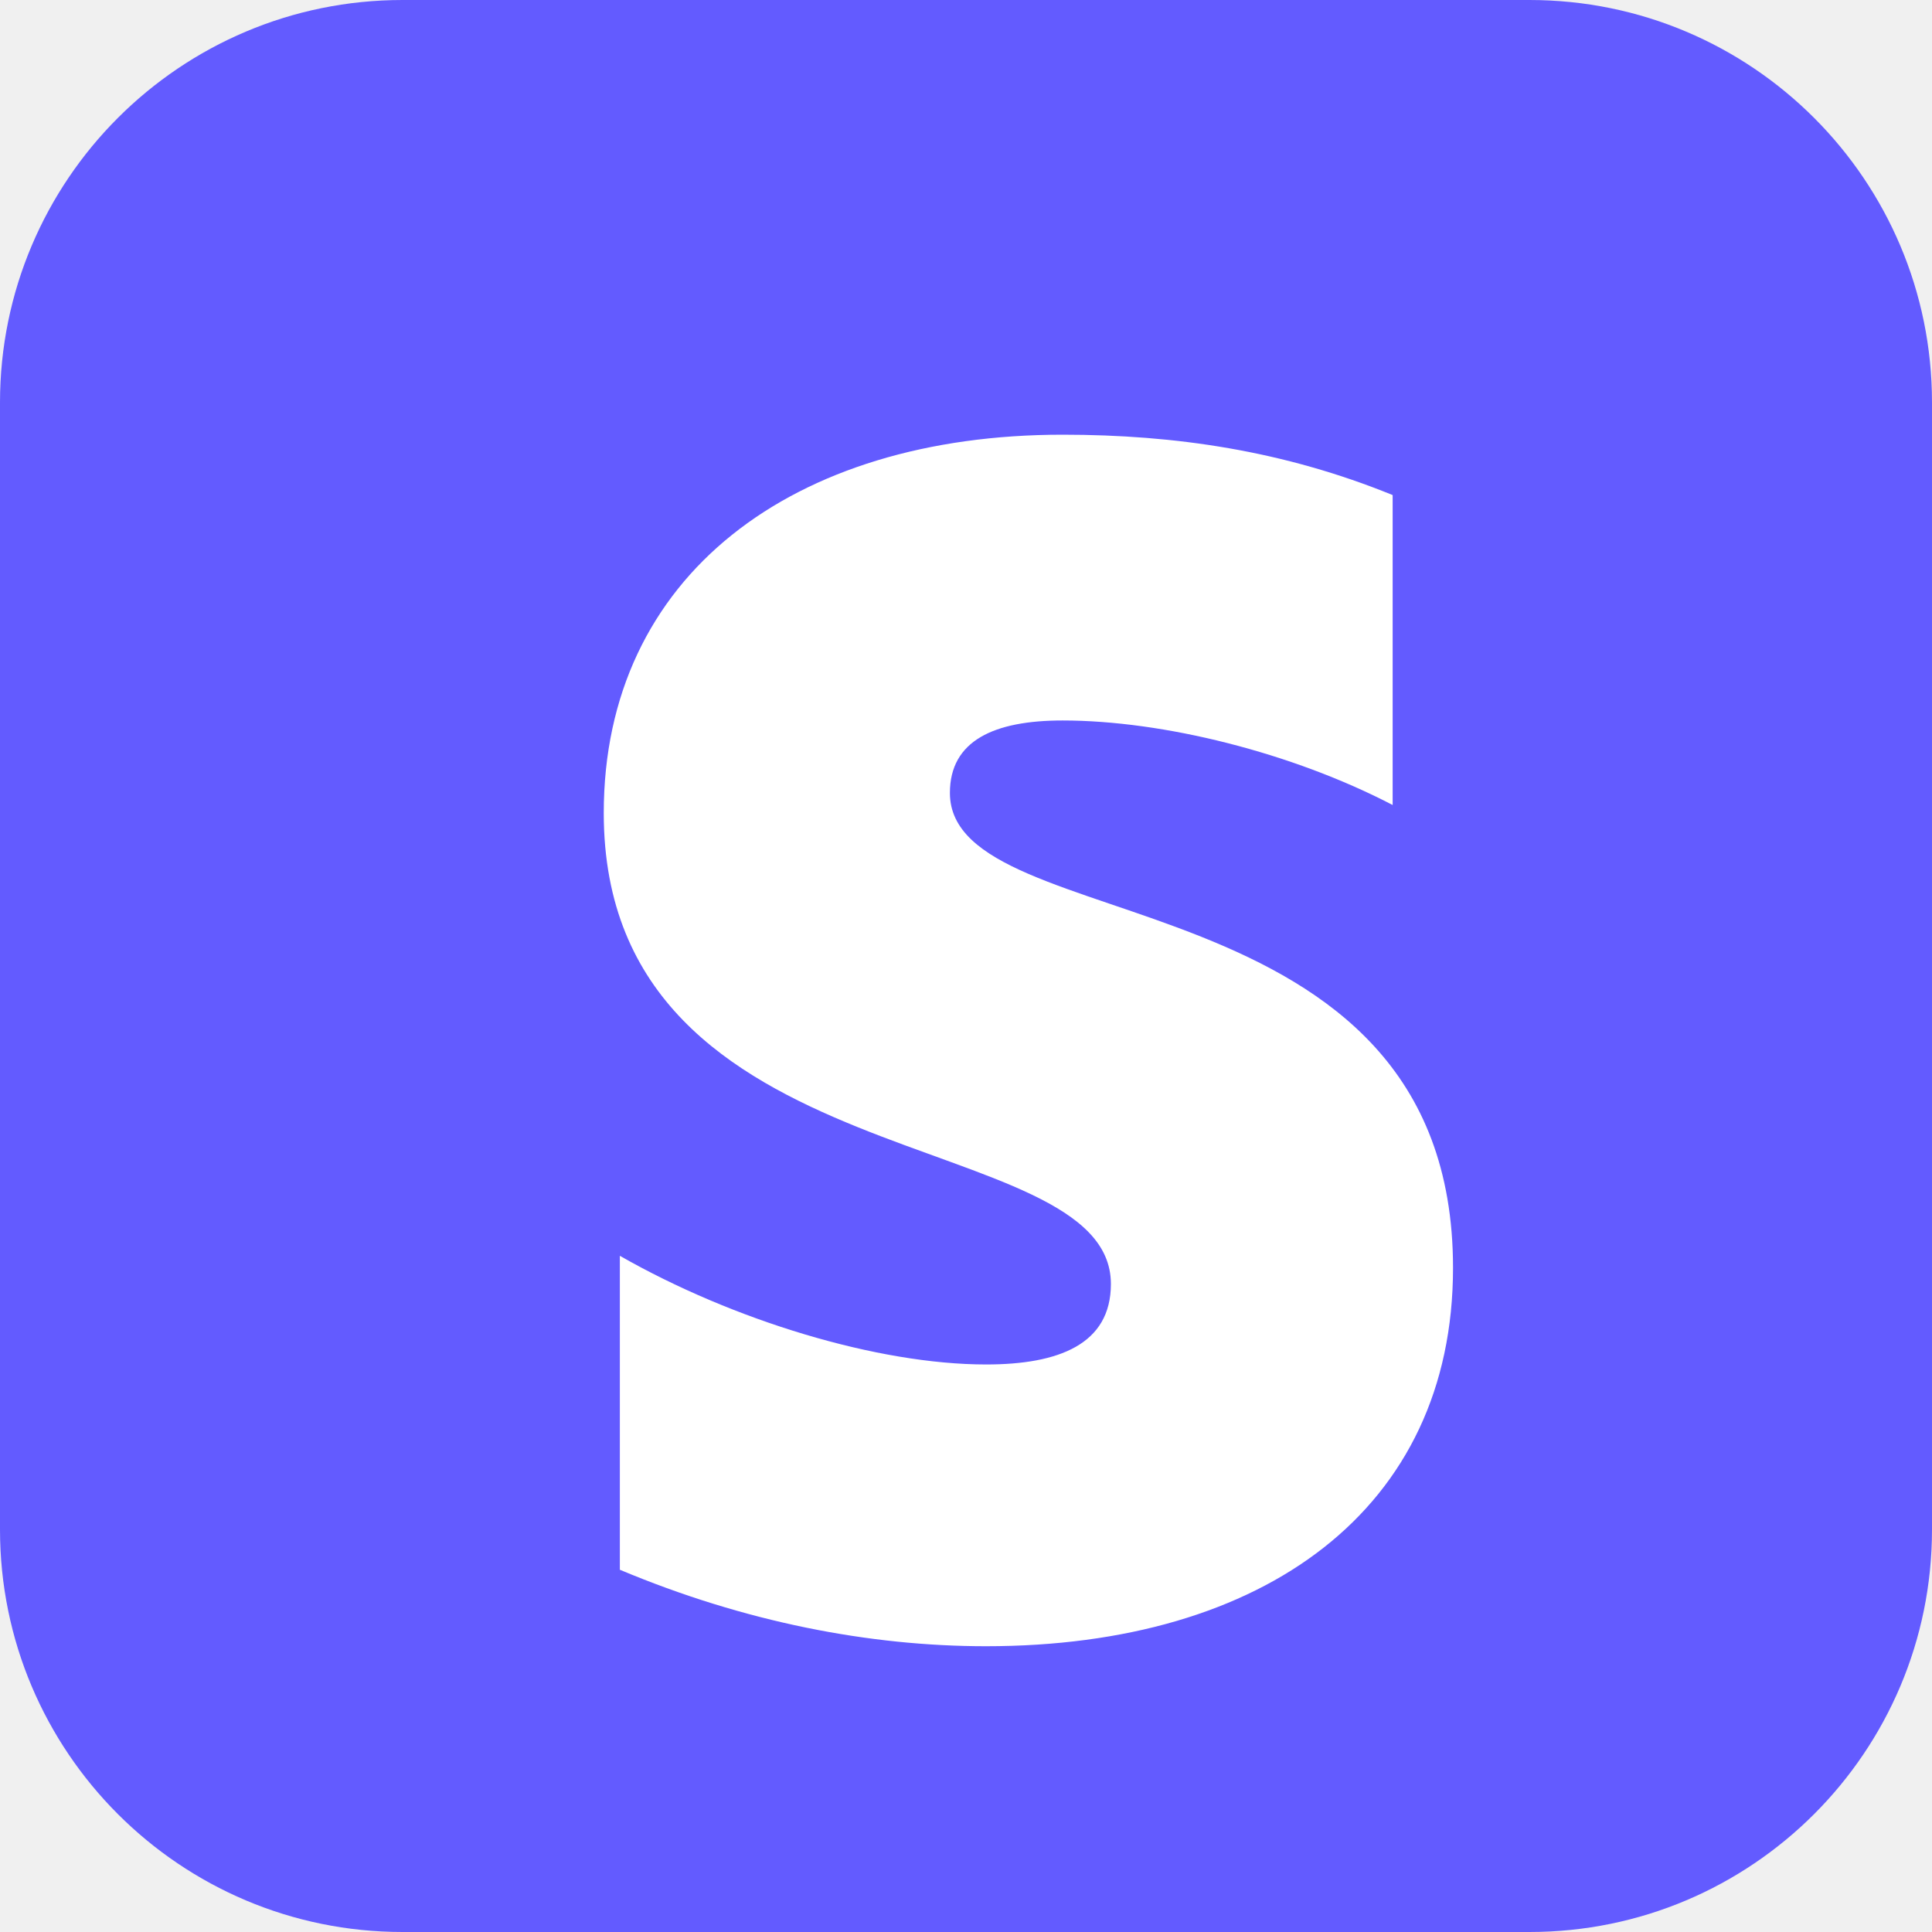
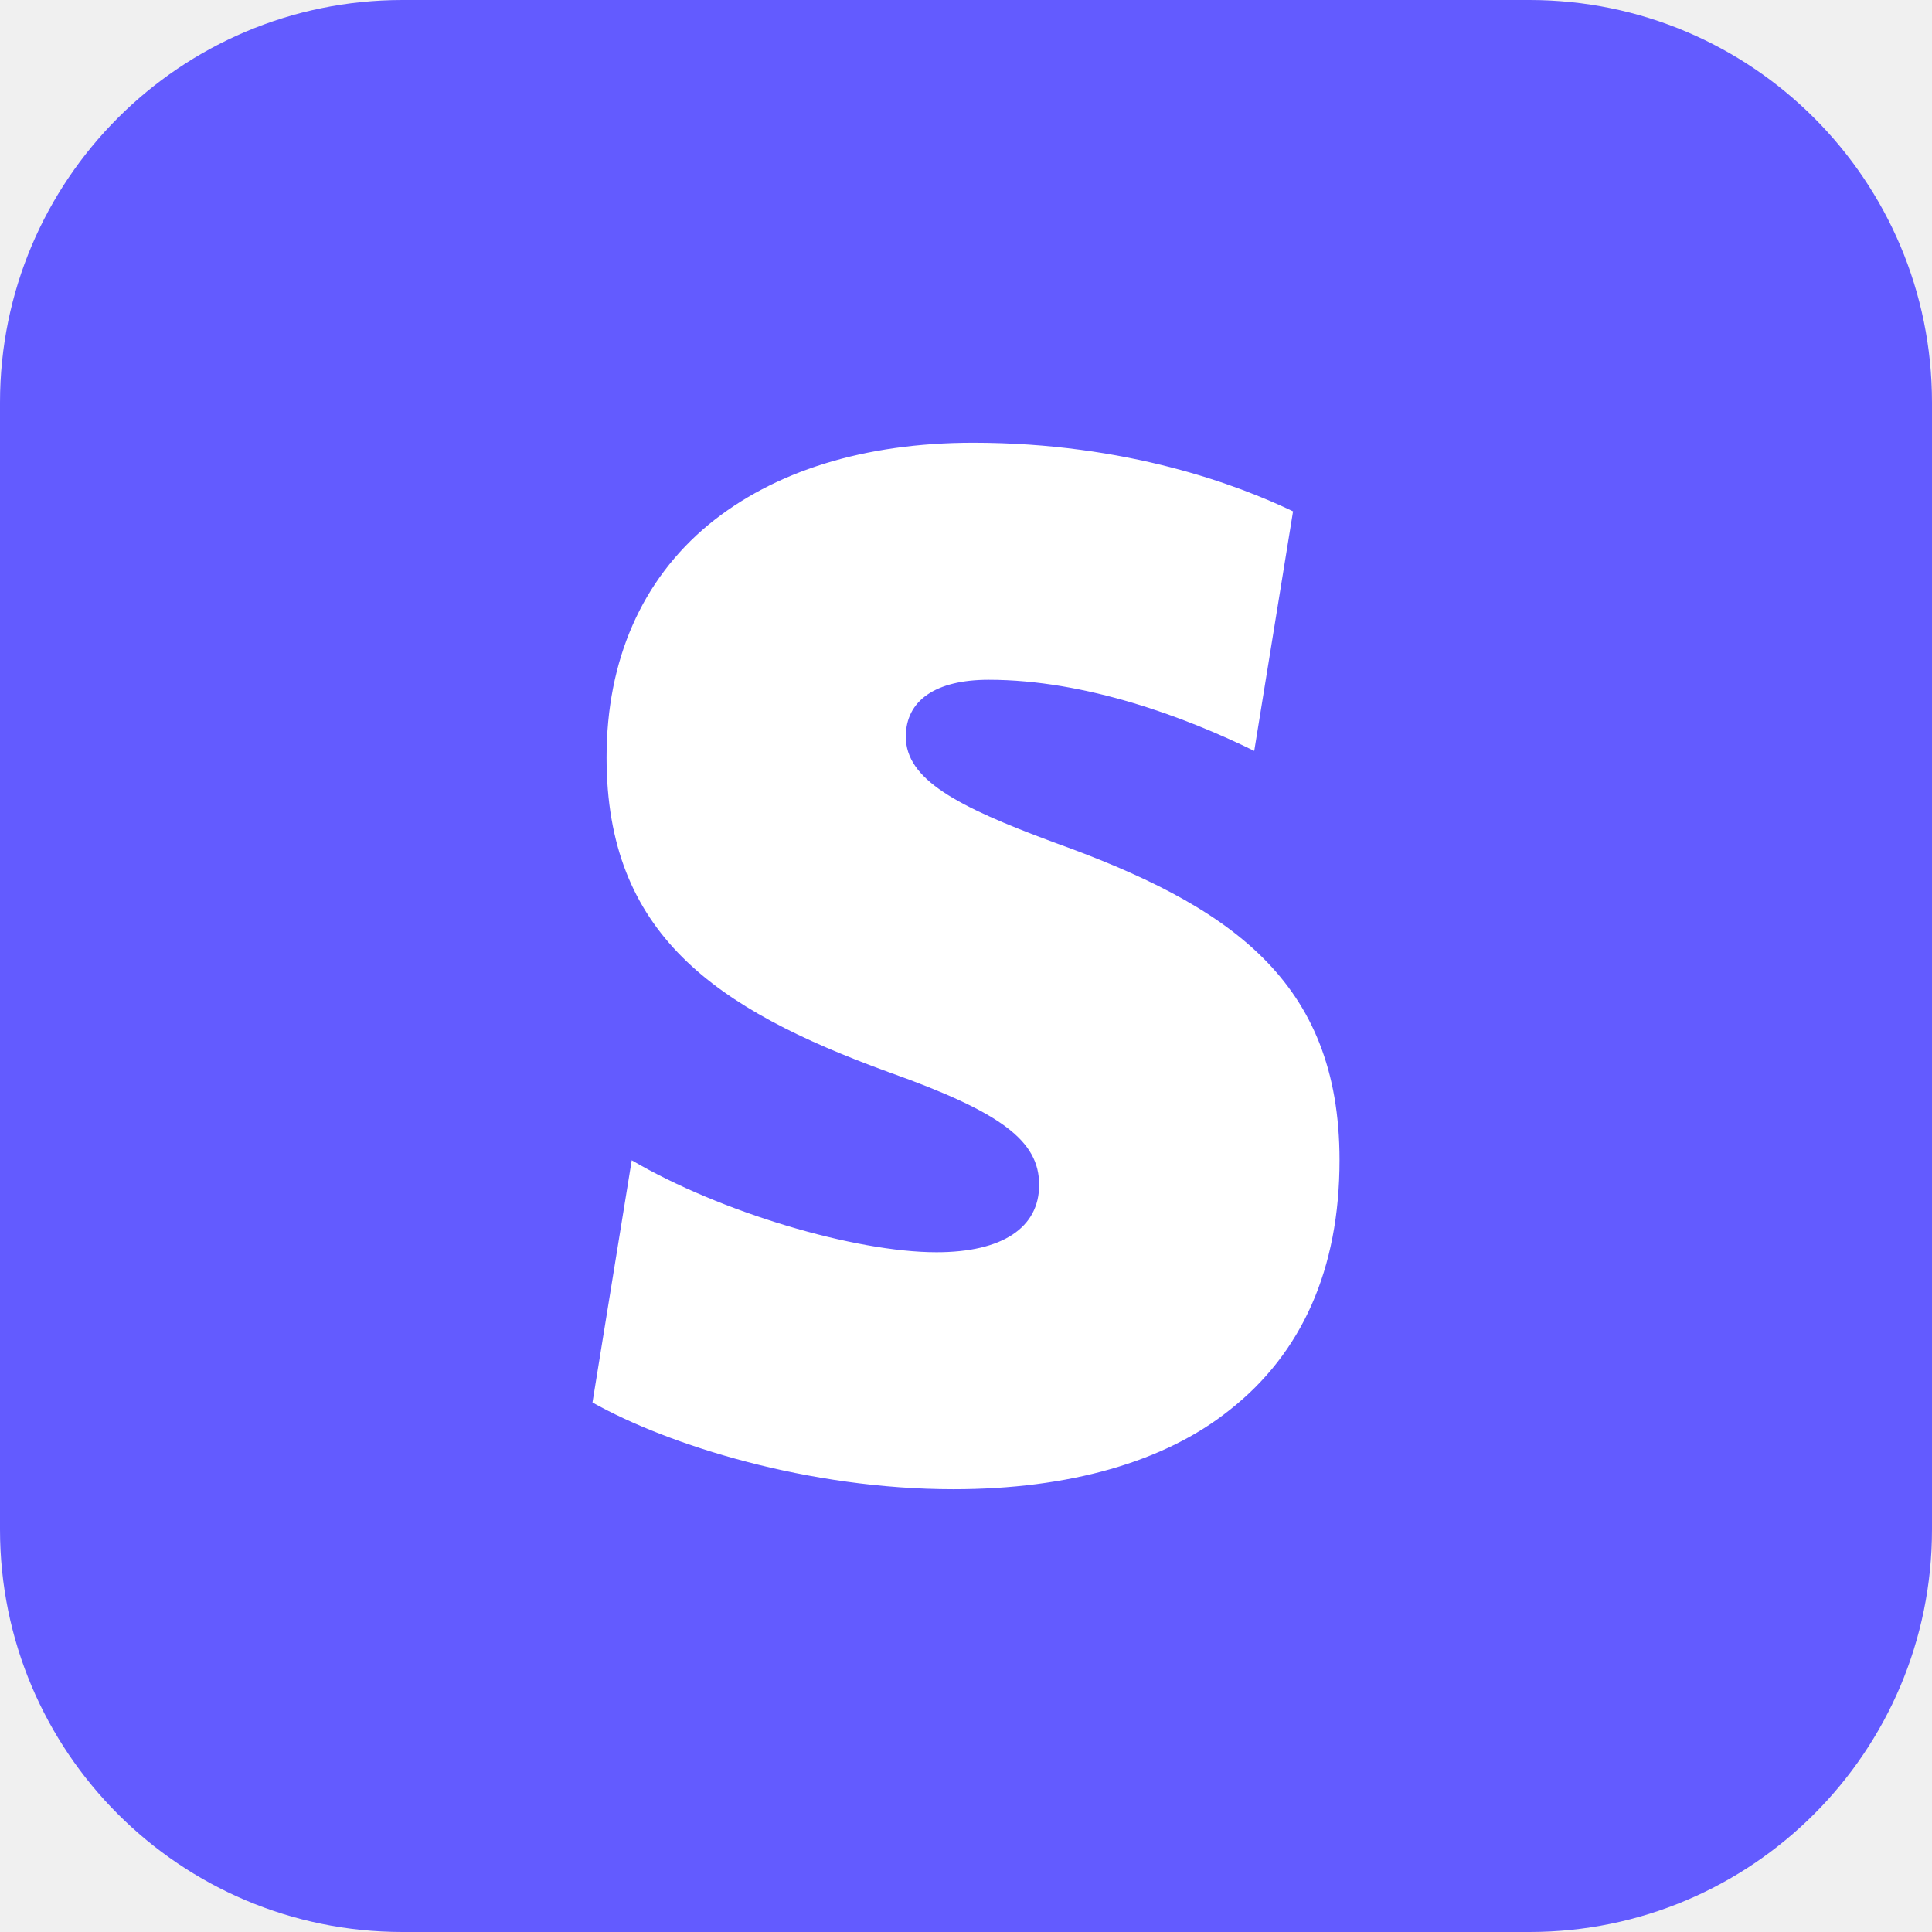
<svg xmlns="http://www.w3.org/2000/svg" viewBox="0 0 48 48" role="img" aria-label="Stripe">
  <rect width="48" height="48" rx="10" fill="#635BFF" />
-   <path fill="#fff" d="M23.6 19.7c0-1.3 1.1-1.8 2.8-1.8 2.5 0 5.7.8 8.2 2.1v-7.7c-2.7-1.1-5.4-1.5-8.2-1.5C19.7 10.8 15 14.3 15 20.2c0 9.2 12.6 7.7 12.6 11.7 0 1.5-1.3 2-3.1 2-2.7 0-6.3-1.1-9.1-2.7v7.8c3.1 1.3 6.2 1.9 9.1 1.9 6.9 0 11.6-3.4 11.6-9.4 0-9.9-12.5-8.1-12.5-11.8z" />
+   <g transform="translate(11 11) scale(1.0833)" fill="#fff">
+     <path d="M13.976 9.15c-2.172-.806-3.356-1.426-3.356-2.409 0-.831.683-1.305 1.901-1.305 2.227 0 4.515.858 6.09 1.631l.89-5.494C18.252.975 15.697 0 12.165 0 9.667 0 7.589.654 6.104 1.872 4.56 3.147 3.757 4.992 3.757 7.218c0 4.039 2.467 5.76 6.476 7.219 2.585.92 3.445 1.574 3.445 2.583 0 .98-.84 1.545-2.354 1.545-1.875 0-4.965-.921-6.99-2.109l-.9 5.555C5.175 22.99 8.385 24 11.714 24c2.641 0 4.843-.624 6.328-1.813 1.664-1.305 2.525-3.236 2.525-5.732 0-4.128-2.524-5.851-6.594-7.305h.003z" />
+   </g>
</svg>
